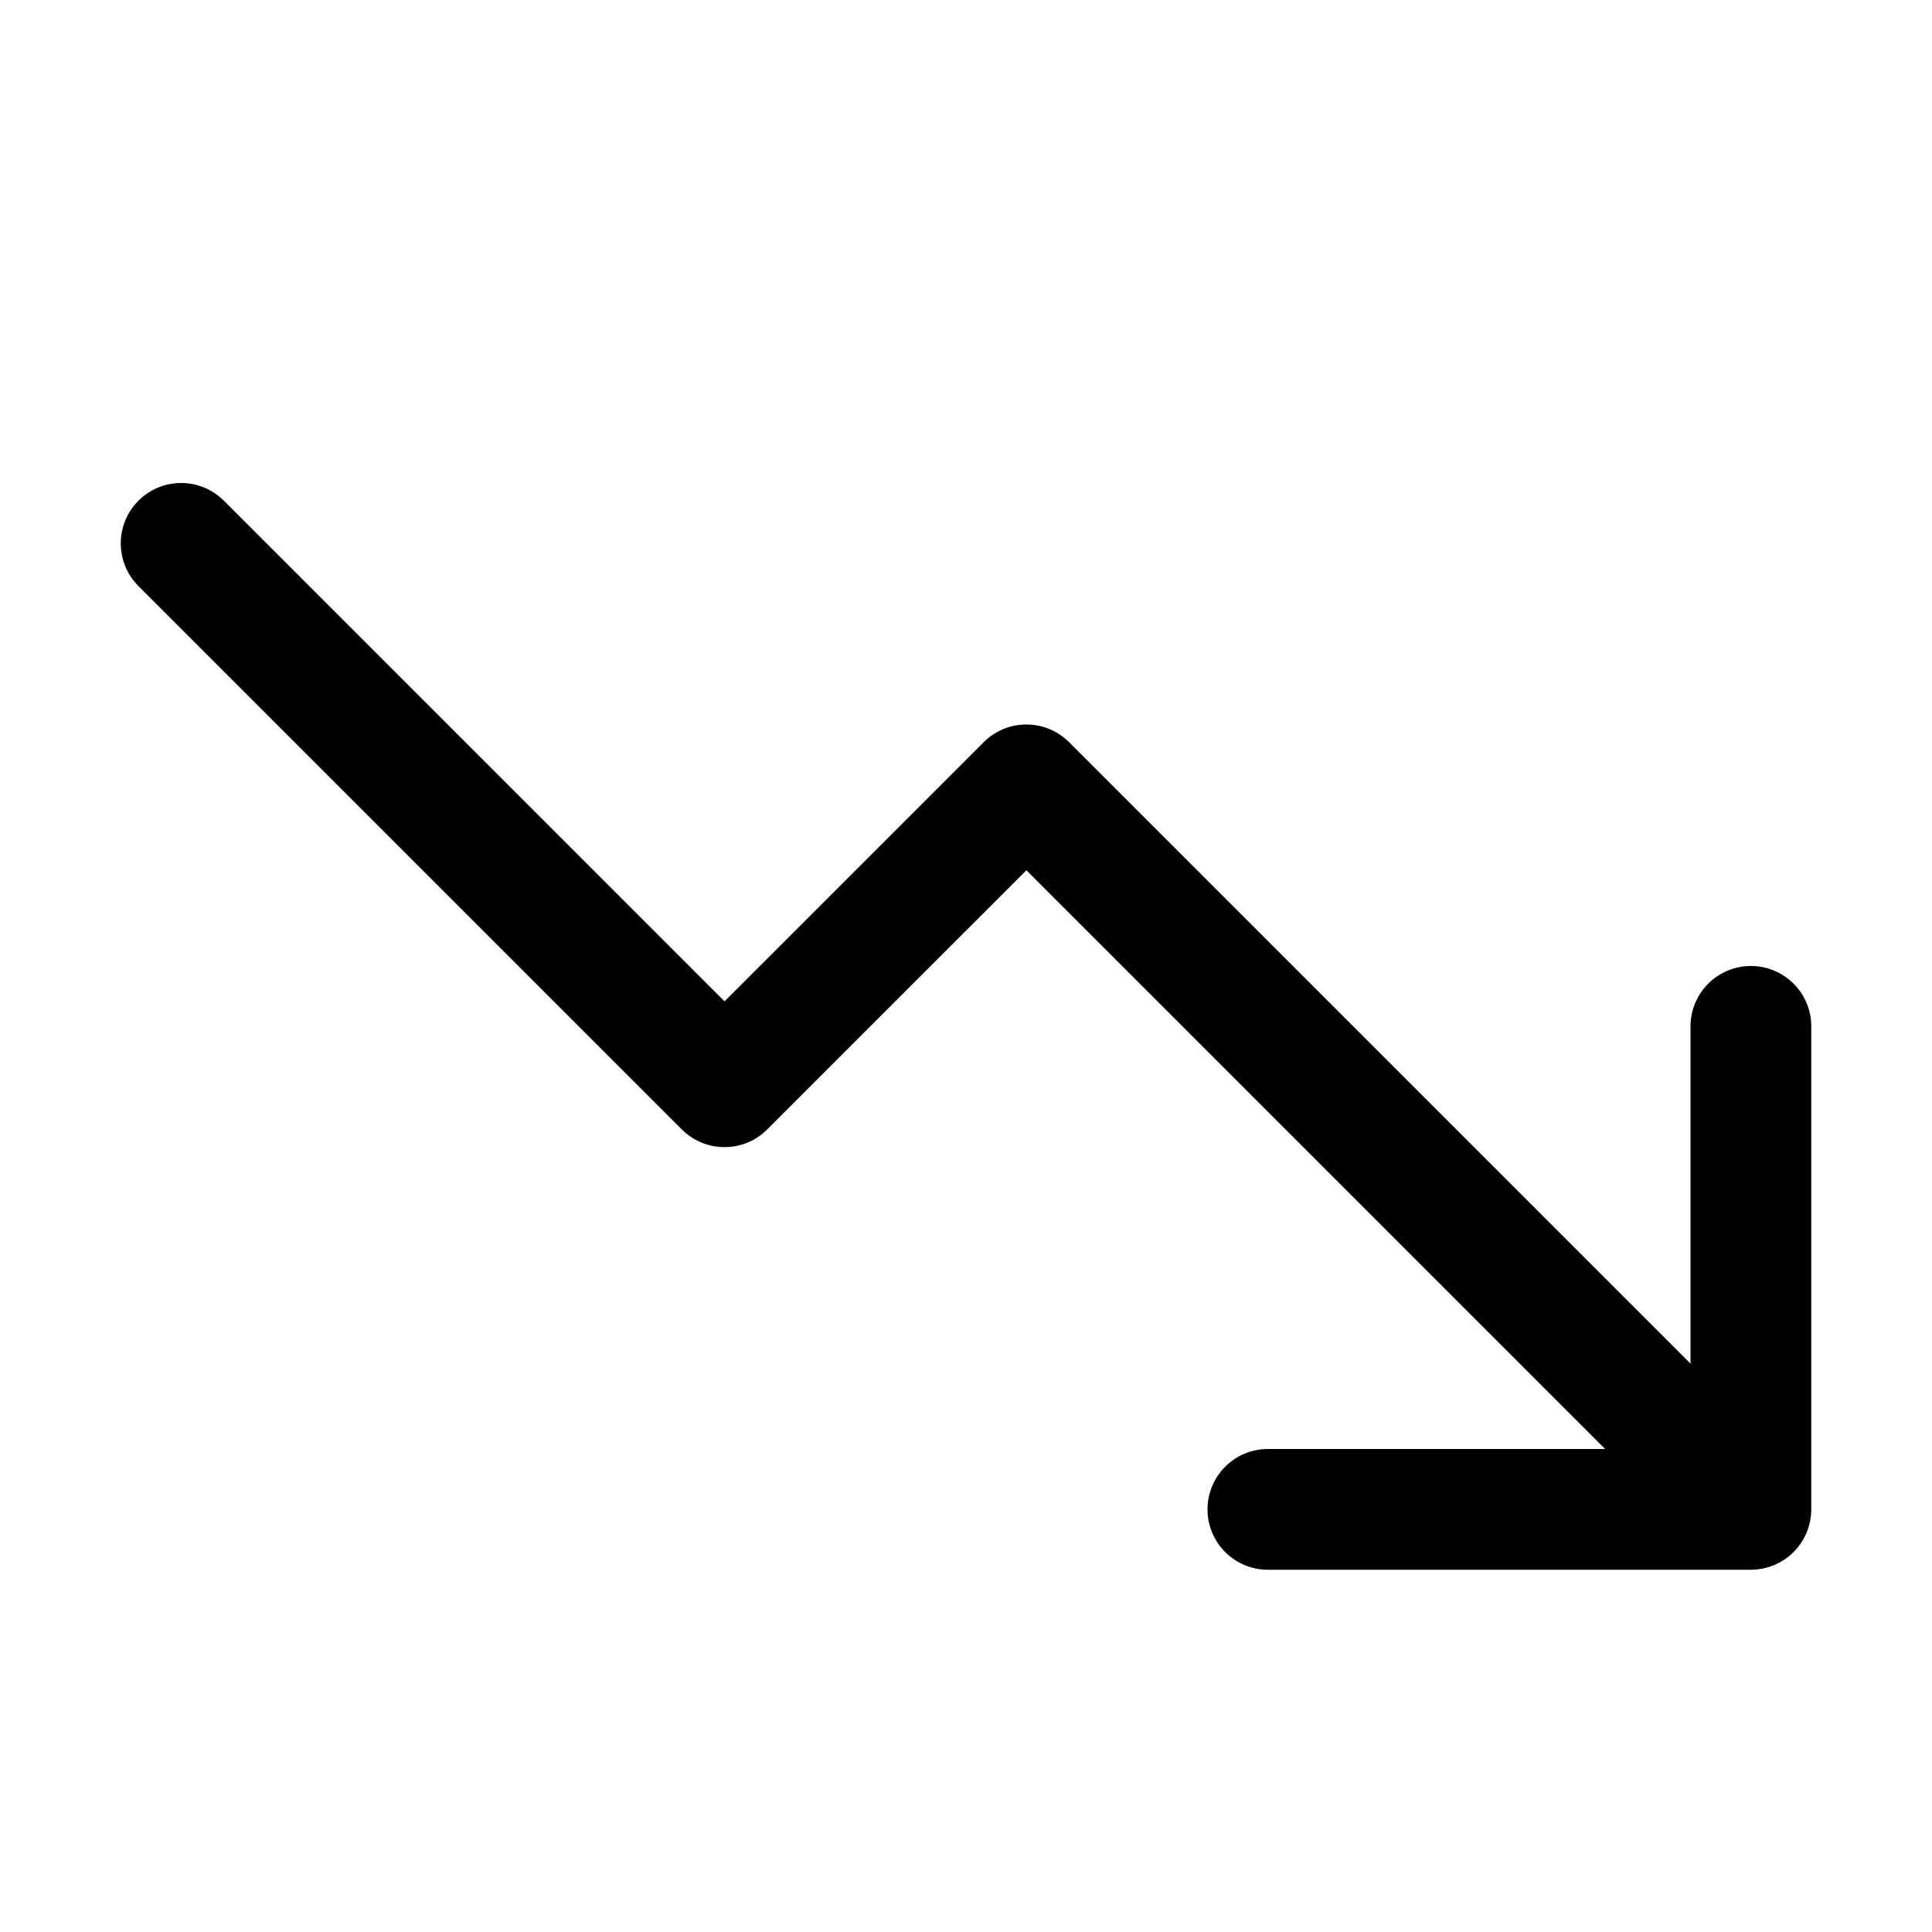
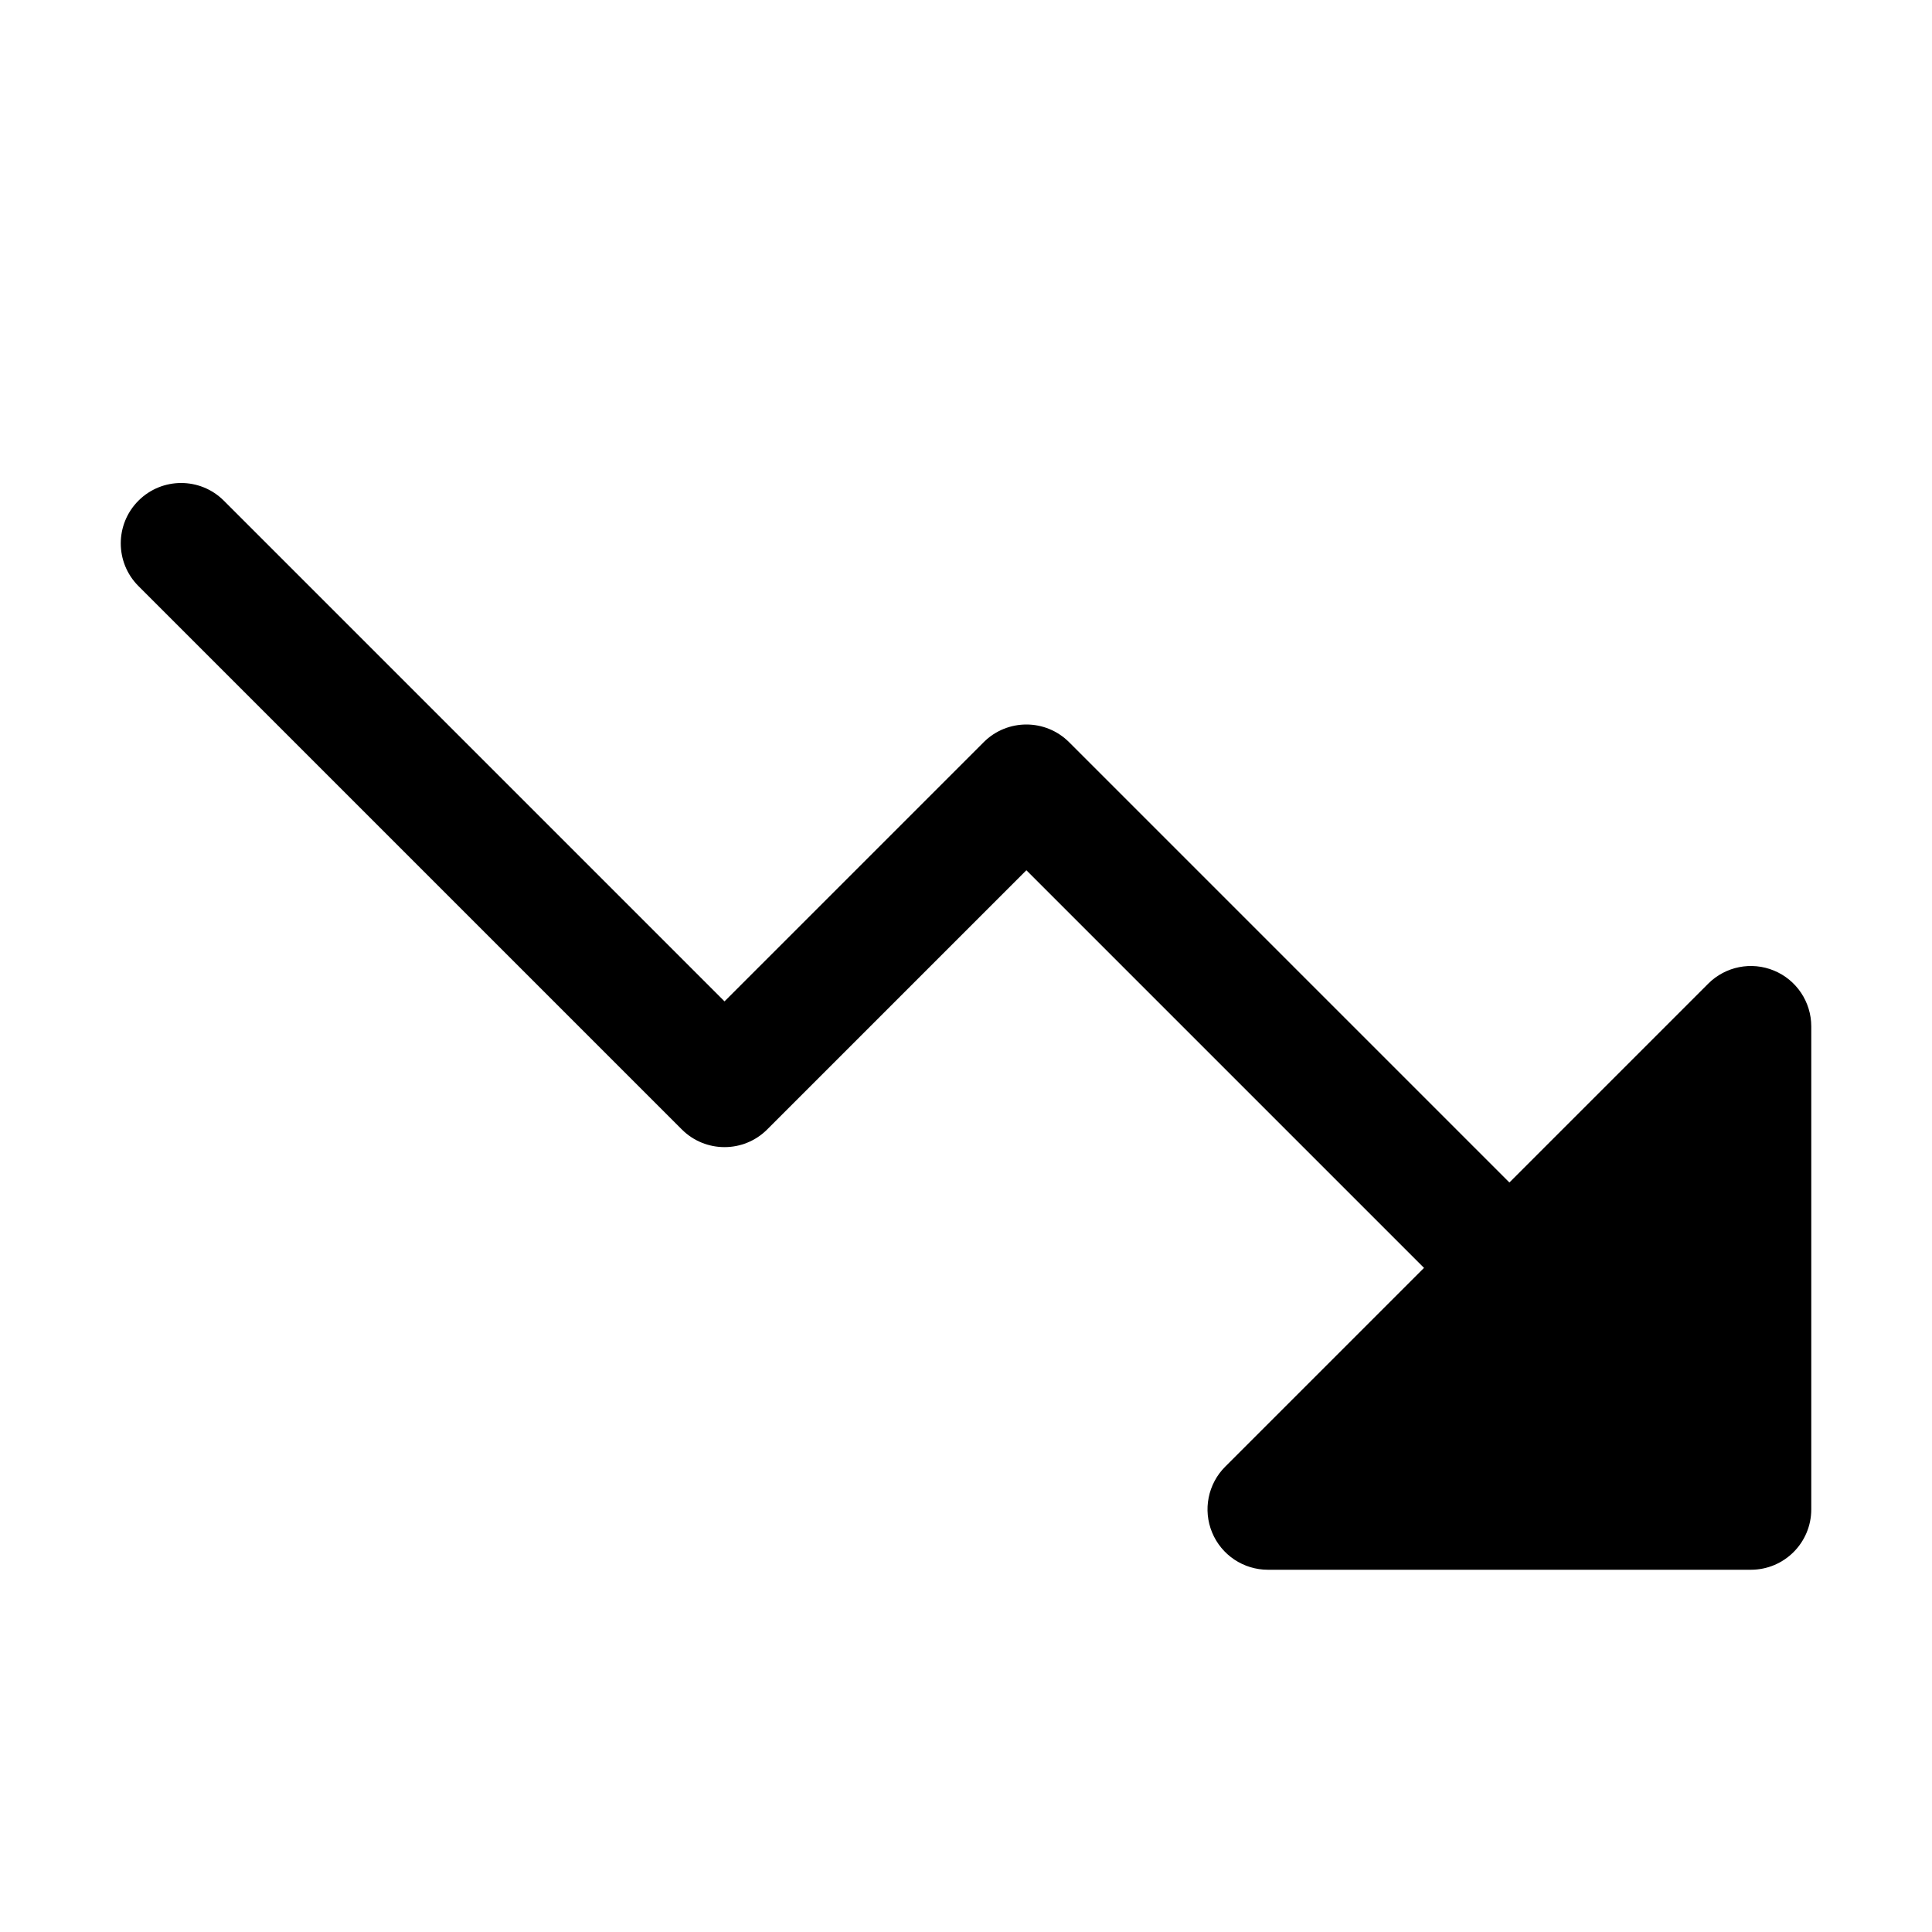
<svg xmlns="http://www.w3.org/2000/svg" viewBox="0 0 256 256" fill="currentColor">
-   <path d="M238.188,205.073c-.148.181-.307.353-.47.52-.02.021-.037.043-.058.064-.016.016-.034.029-.05.045-.171.169-.349.331-.536.484-.094.078-.194.145-.291.218-.112.084-.222.171-.338.249-.115.077-.234.143-.352.214-.106.063-.21.13-.319.189-.12.064-.244.119-.366.176-.114.054-.227.111-.344.159-.118.049-.239.088-.359.131-.126.046-.251.094-.38.133-.12.036-.242.063-.362.093-.132.033-.262.07-.396.097-.141.028-.283.044-.425.065-.117.017-.231.039-.349.05-.262.026-.526.04-.79.04h-64a8,8,0,1,1,0-16h44.686l-76.686-76.686-34.343,34.343a8.001,8.001,0,0,1-11.314,0l-72-72A8,8,0,1,1,29.66,66.343L96.002,132.686l34.343-34.343a8.001,8.001,0,0,1,11.314,0L224.002,180.686V136a8,8,0,0,1,16,0v63.995q0,.399-.04.797c-.011.108-.031.212-.046.319-.021.152-.04.305-.069.455-.025.126-.06.248-.091.372-.032.129-.061.259-.099.387-.037.123-.084.241-.126.361-.045.126-.087.254-.139.378-.046.111-.101.217-.151.326-.06.129-.117.258-.185.384-.055.103-.118.2-.177.3-.074.124-.144.249-.225.37-.074.11-.156.213-.234.318C238.343,204.866,238.271,204.972,238.188,205.073Z" />
+   <path d="M240.002,136v64a8,8,0,0,1-8,8h-64a8,8,0,0,1-5.657-13.657L188.688,168l-52.686-52.686-34.343,34.343a8.001,8.001,0,0,1-11.314,0l-72-72A8,8,0,1,1,29.66,66.343L96.002,132.686l34.343-34.343a8.001,8.001,0,0,1,11.314,0L200.002,156.686l26.343-26.343A8,8,0,0,1,240.002,136Z" />
</svg>
